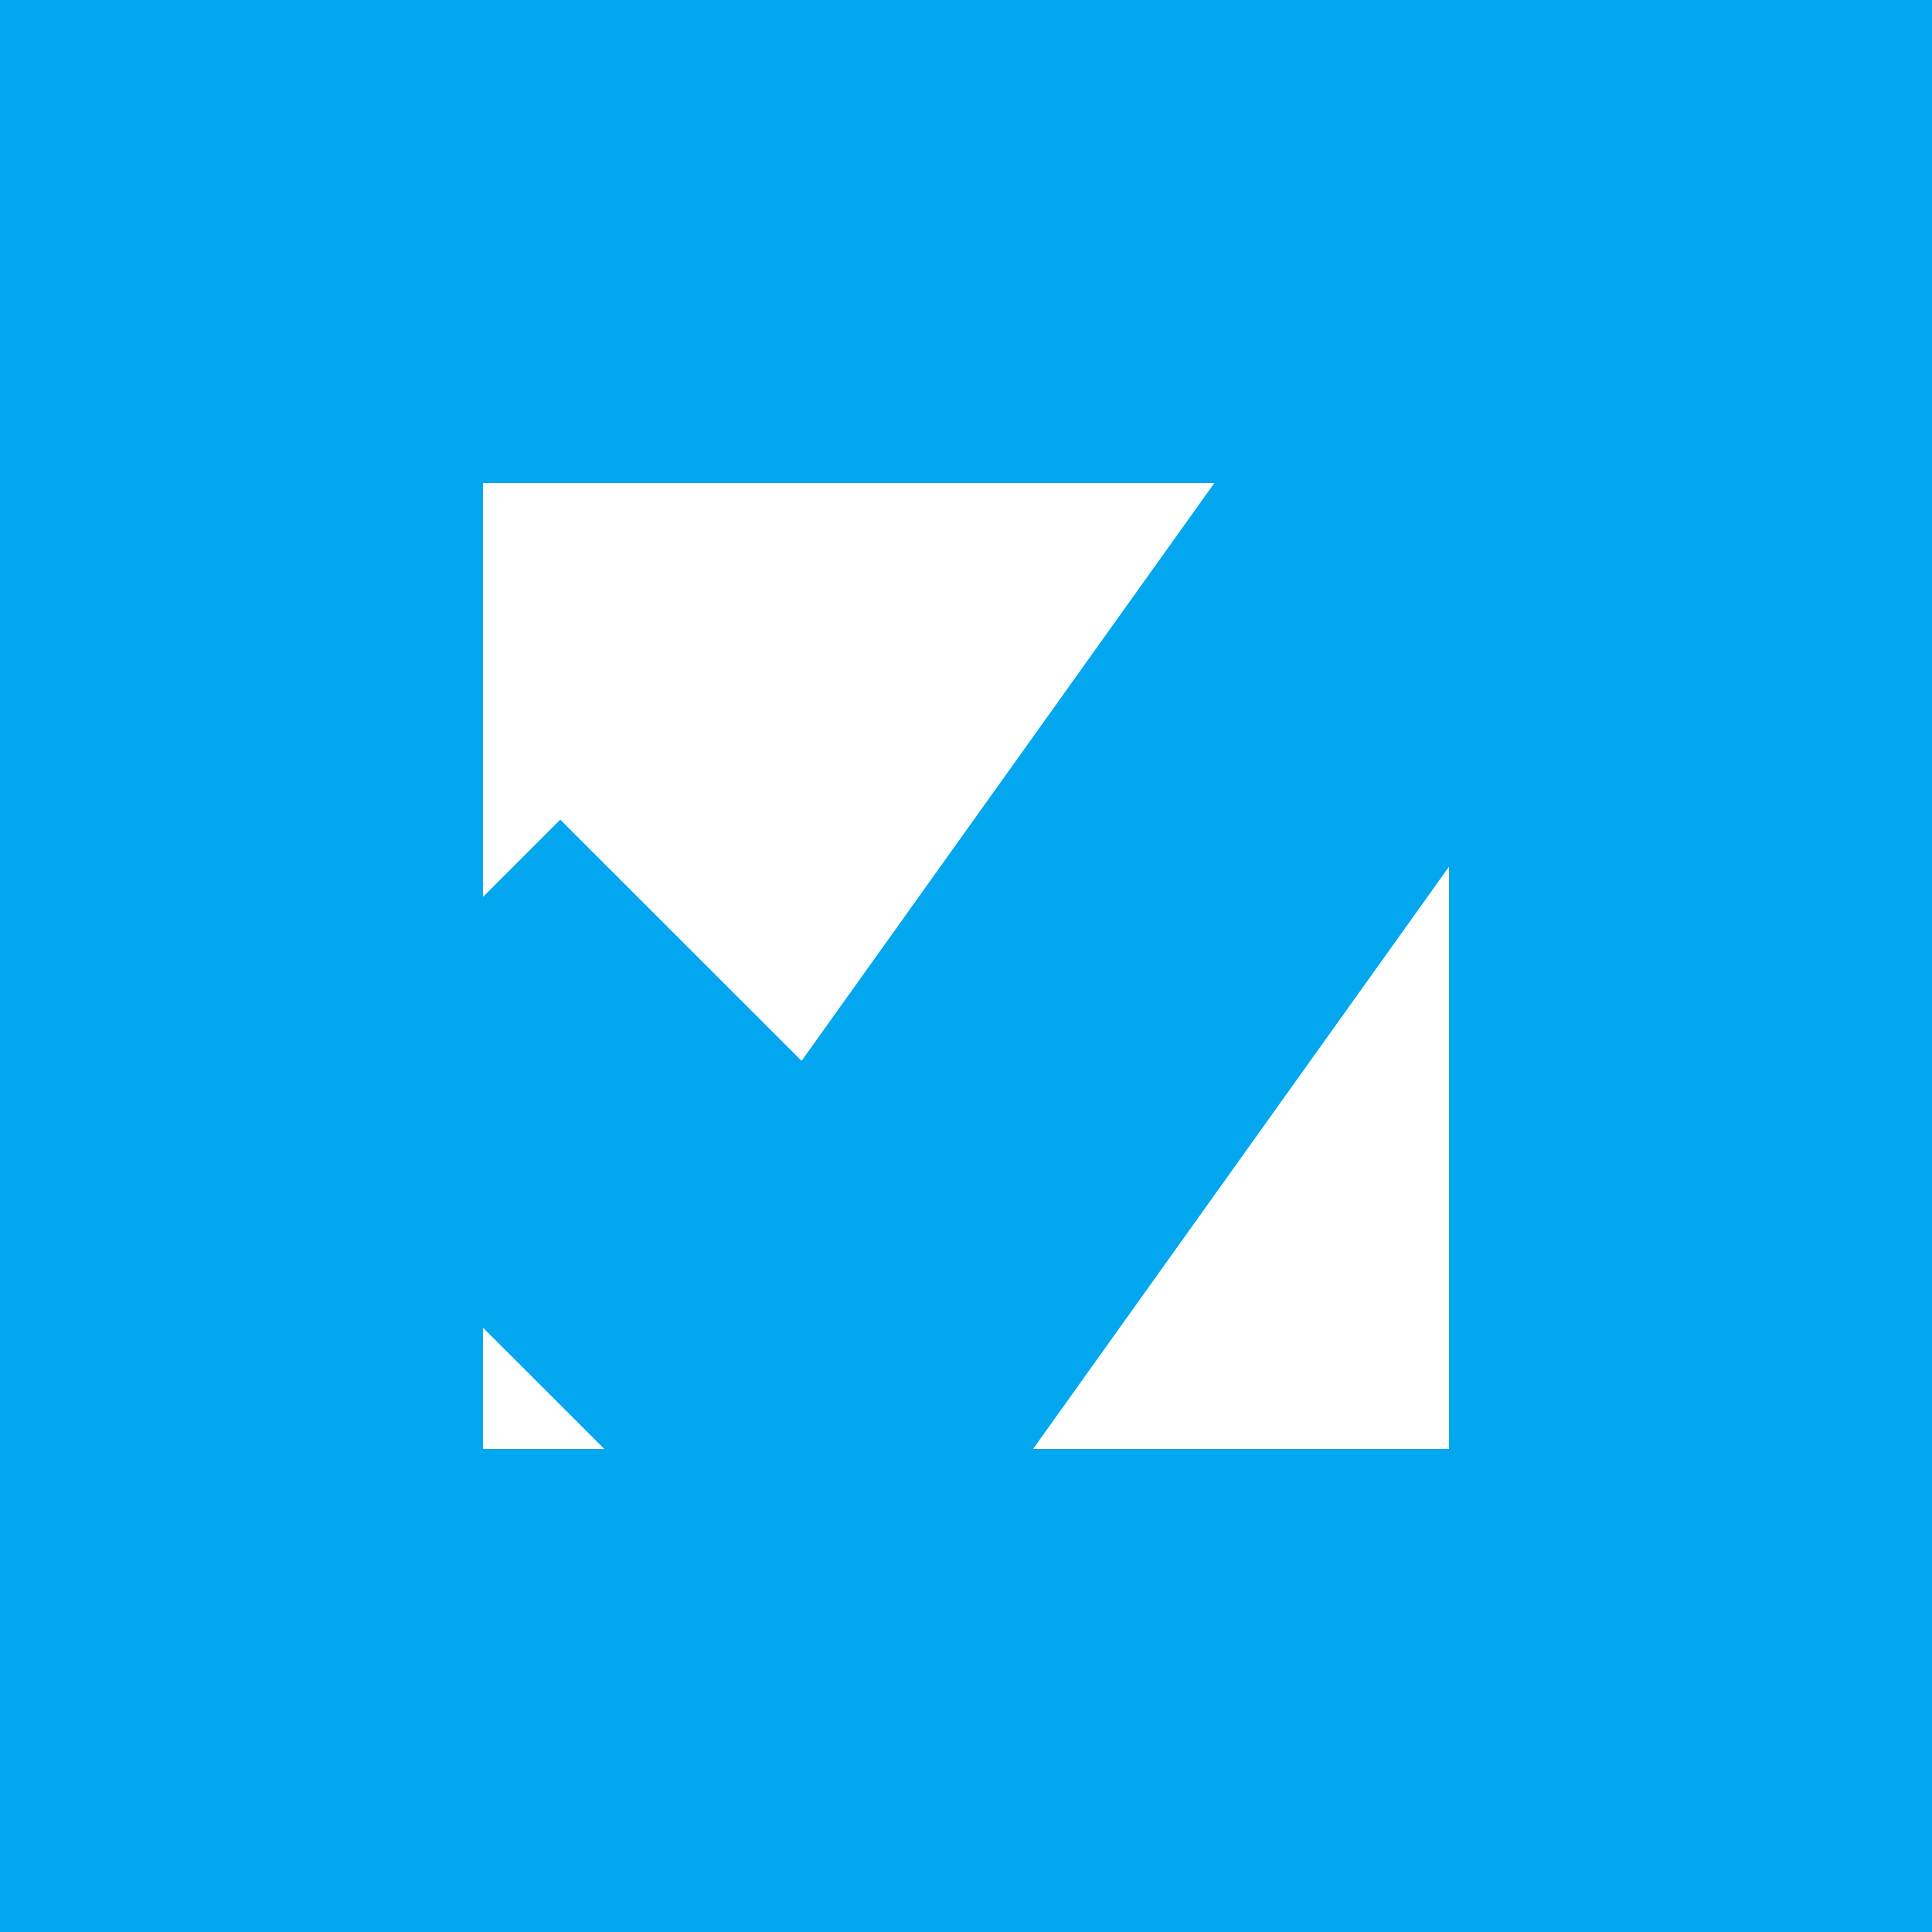
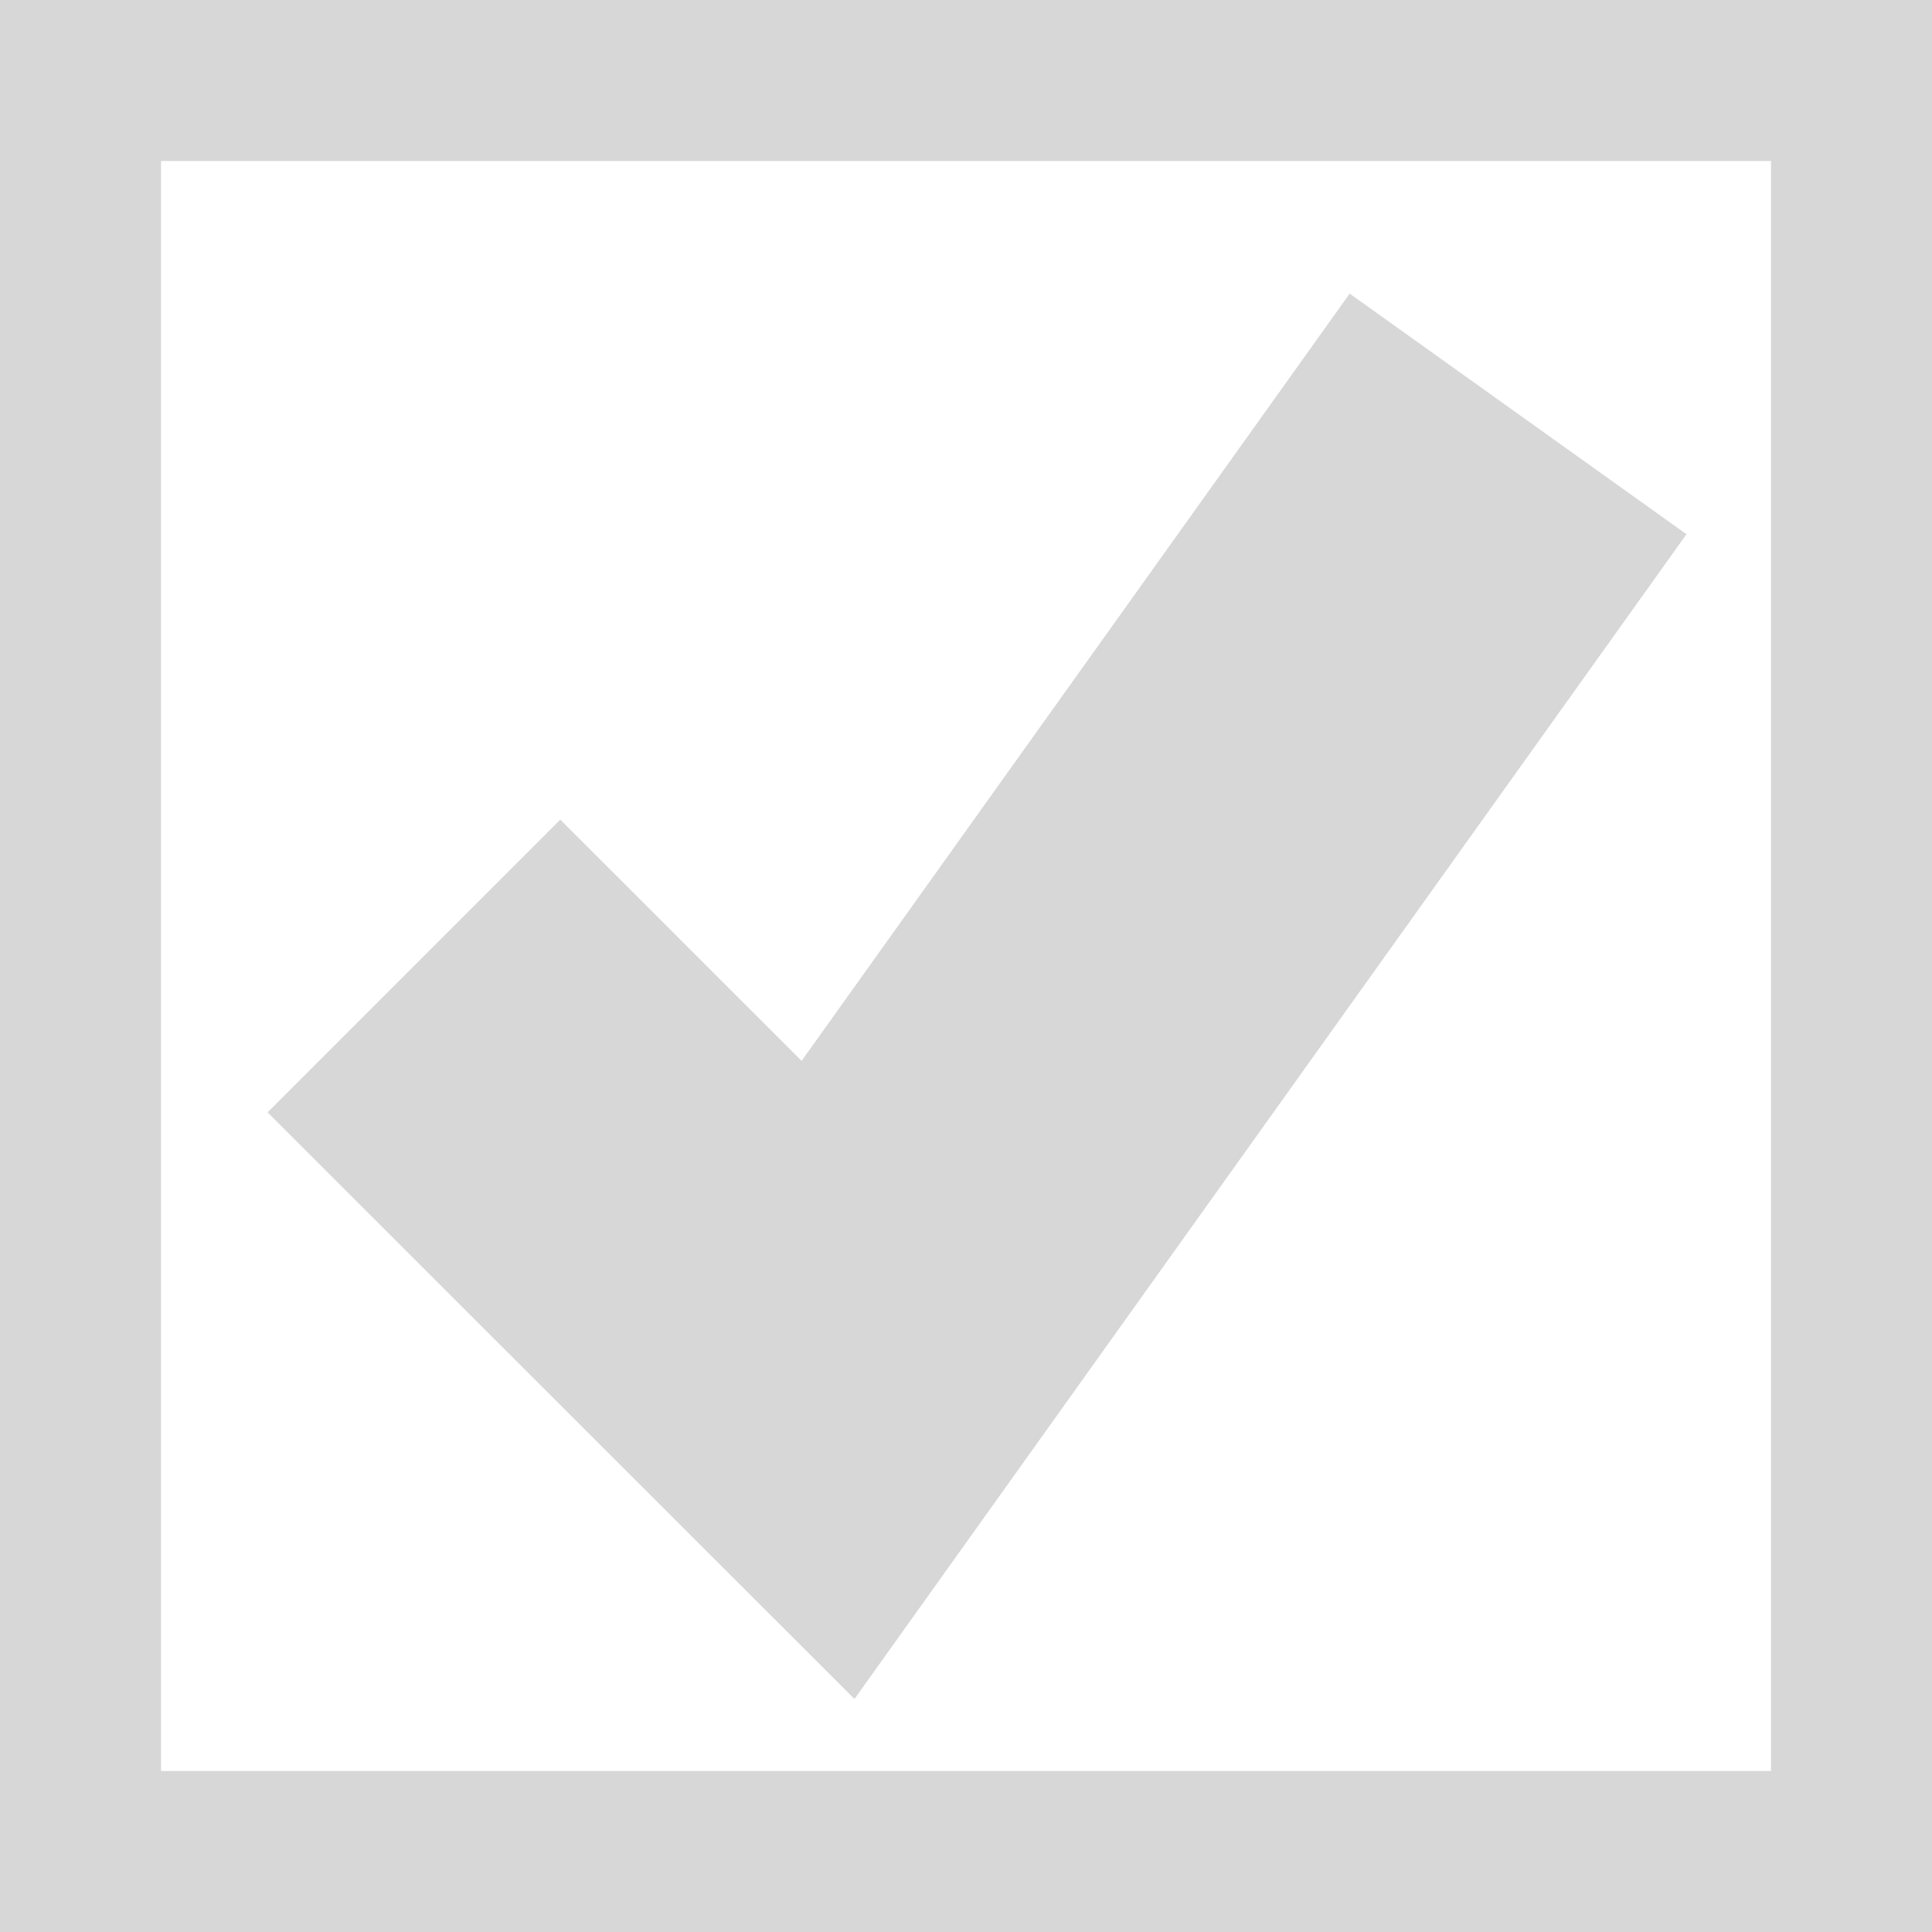
- <svg xmlns="http://www.w3.org/2000/svg" version="1.1" width="12px" height="12px" viewBox="650 349  12 12">
-   <path d="M 652.5 351.5  L 659.5 351.5  L 659.5 358.5  L 652.5 358.5  L 652.5 351.5  Z " fill-rule="nonzero" fill="#ffffff" stroke="none" />
-   <path d="M 651.5 350.5  L 660.5 350.5  L 660.5 359.5  L 651.5 359.5  L 651.5 350.5  Z " stroke-width="3" stroke="#02a7f0" fill="none" />
-   <path d="M 652.571 355  L 655.143 357.571  L 659.429 351.571  " stroke-width="2.571" stroke="#02a7f0" fill="none" />
+ <svg xmlns="http://www.w3.org/2000/svg" version="1.1" width="12px" height="12px" viewBox="480 214.5  12 12">
+   <path d="M 480.5 215  L 491.5 215  L 491.5 226  L 480.5 226  L 480.5 215  Z " fill-rule="nonzero" fill="#ffffff" stroke="none" />
+   <path d="M 480.5 215  L 491.5 215  L 491.5 226  L 480.5 226  L 480.5 215  Z " stroke-width="1" stroke="#d7d7d7" fill="none" />
+   <path d="M 482.571 220.5  L 485.143 223.071  L 489.429 217.071  " stroke-width="2.571" stroke="#d7d7d7" fill="none" />
</svg>
